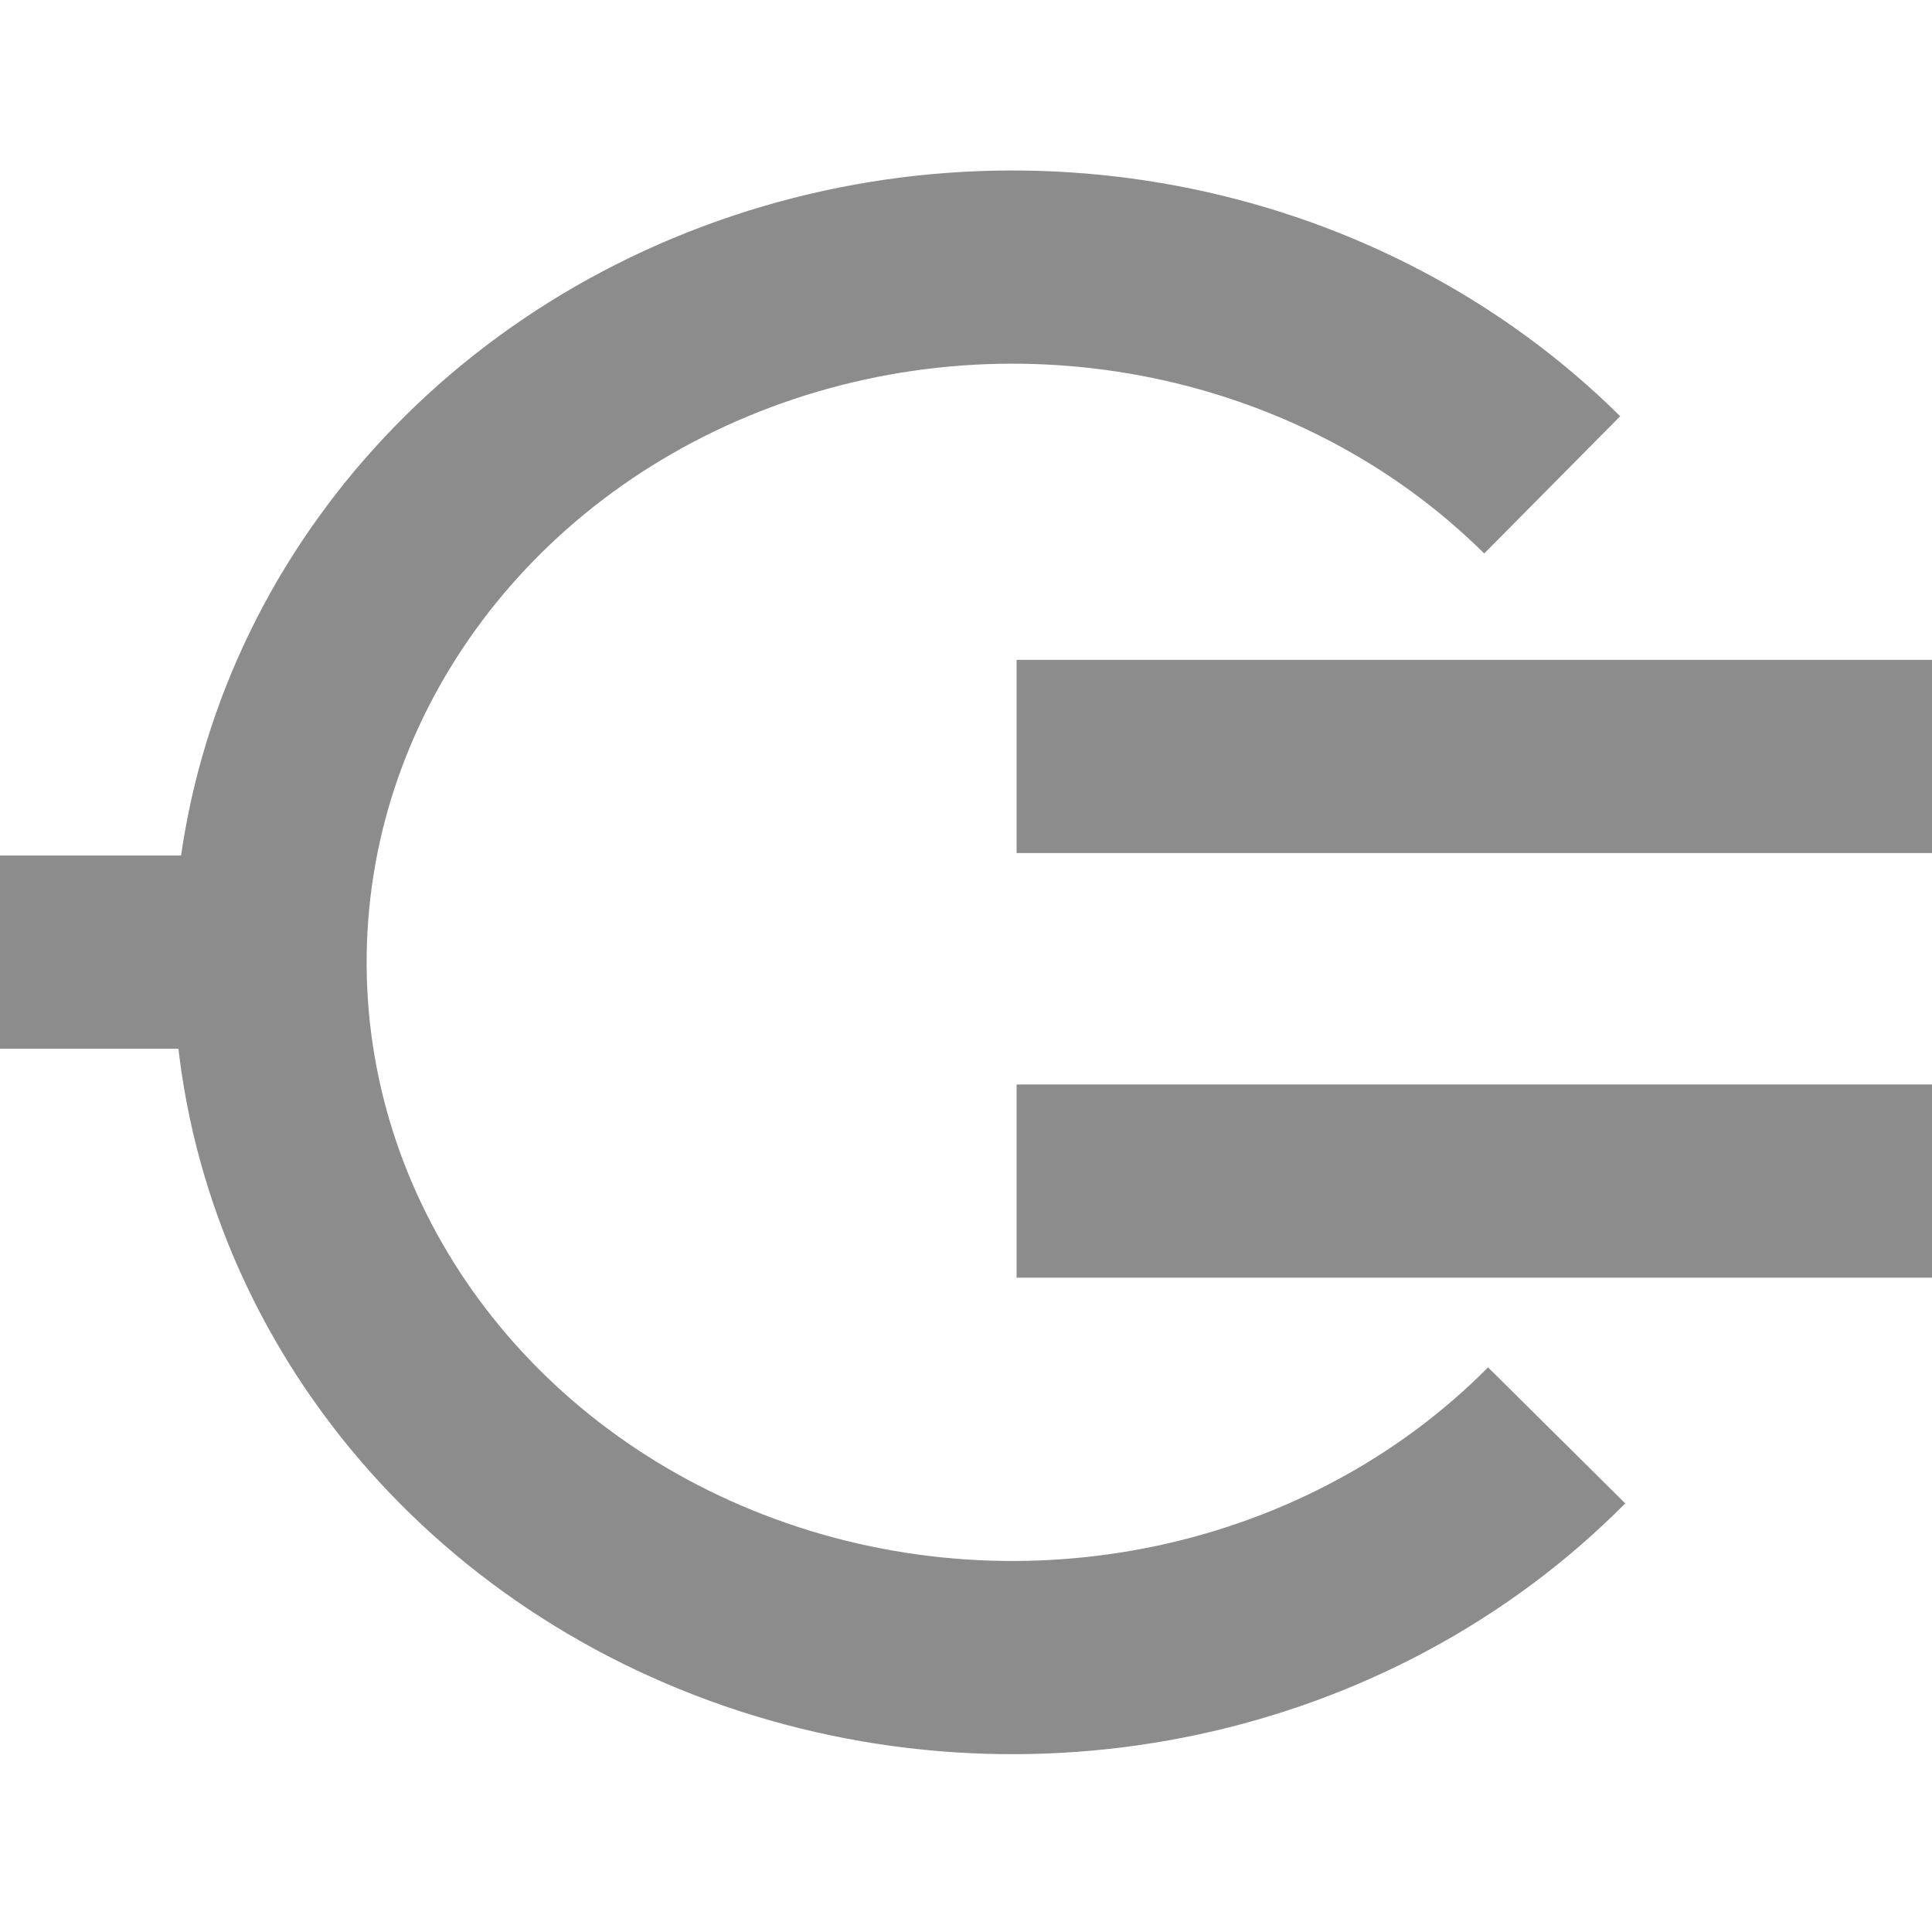
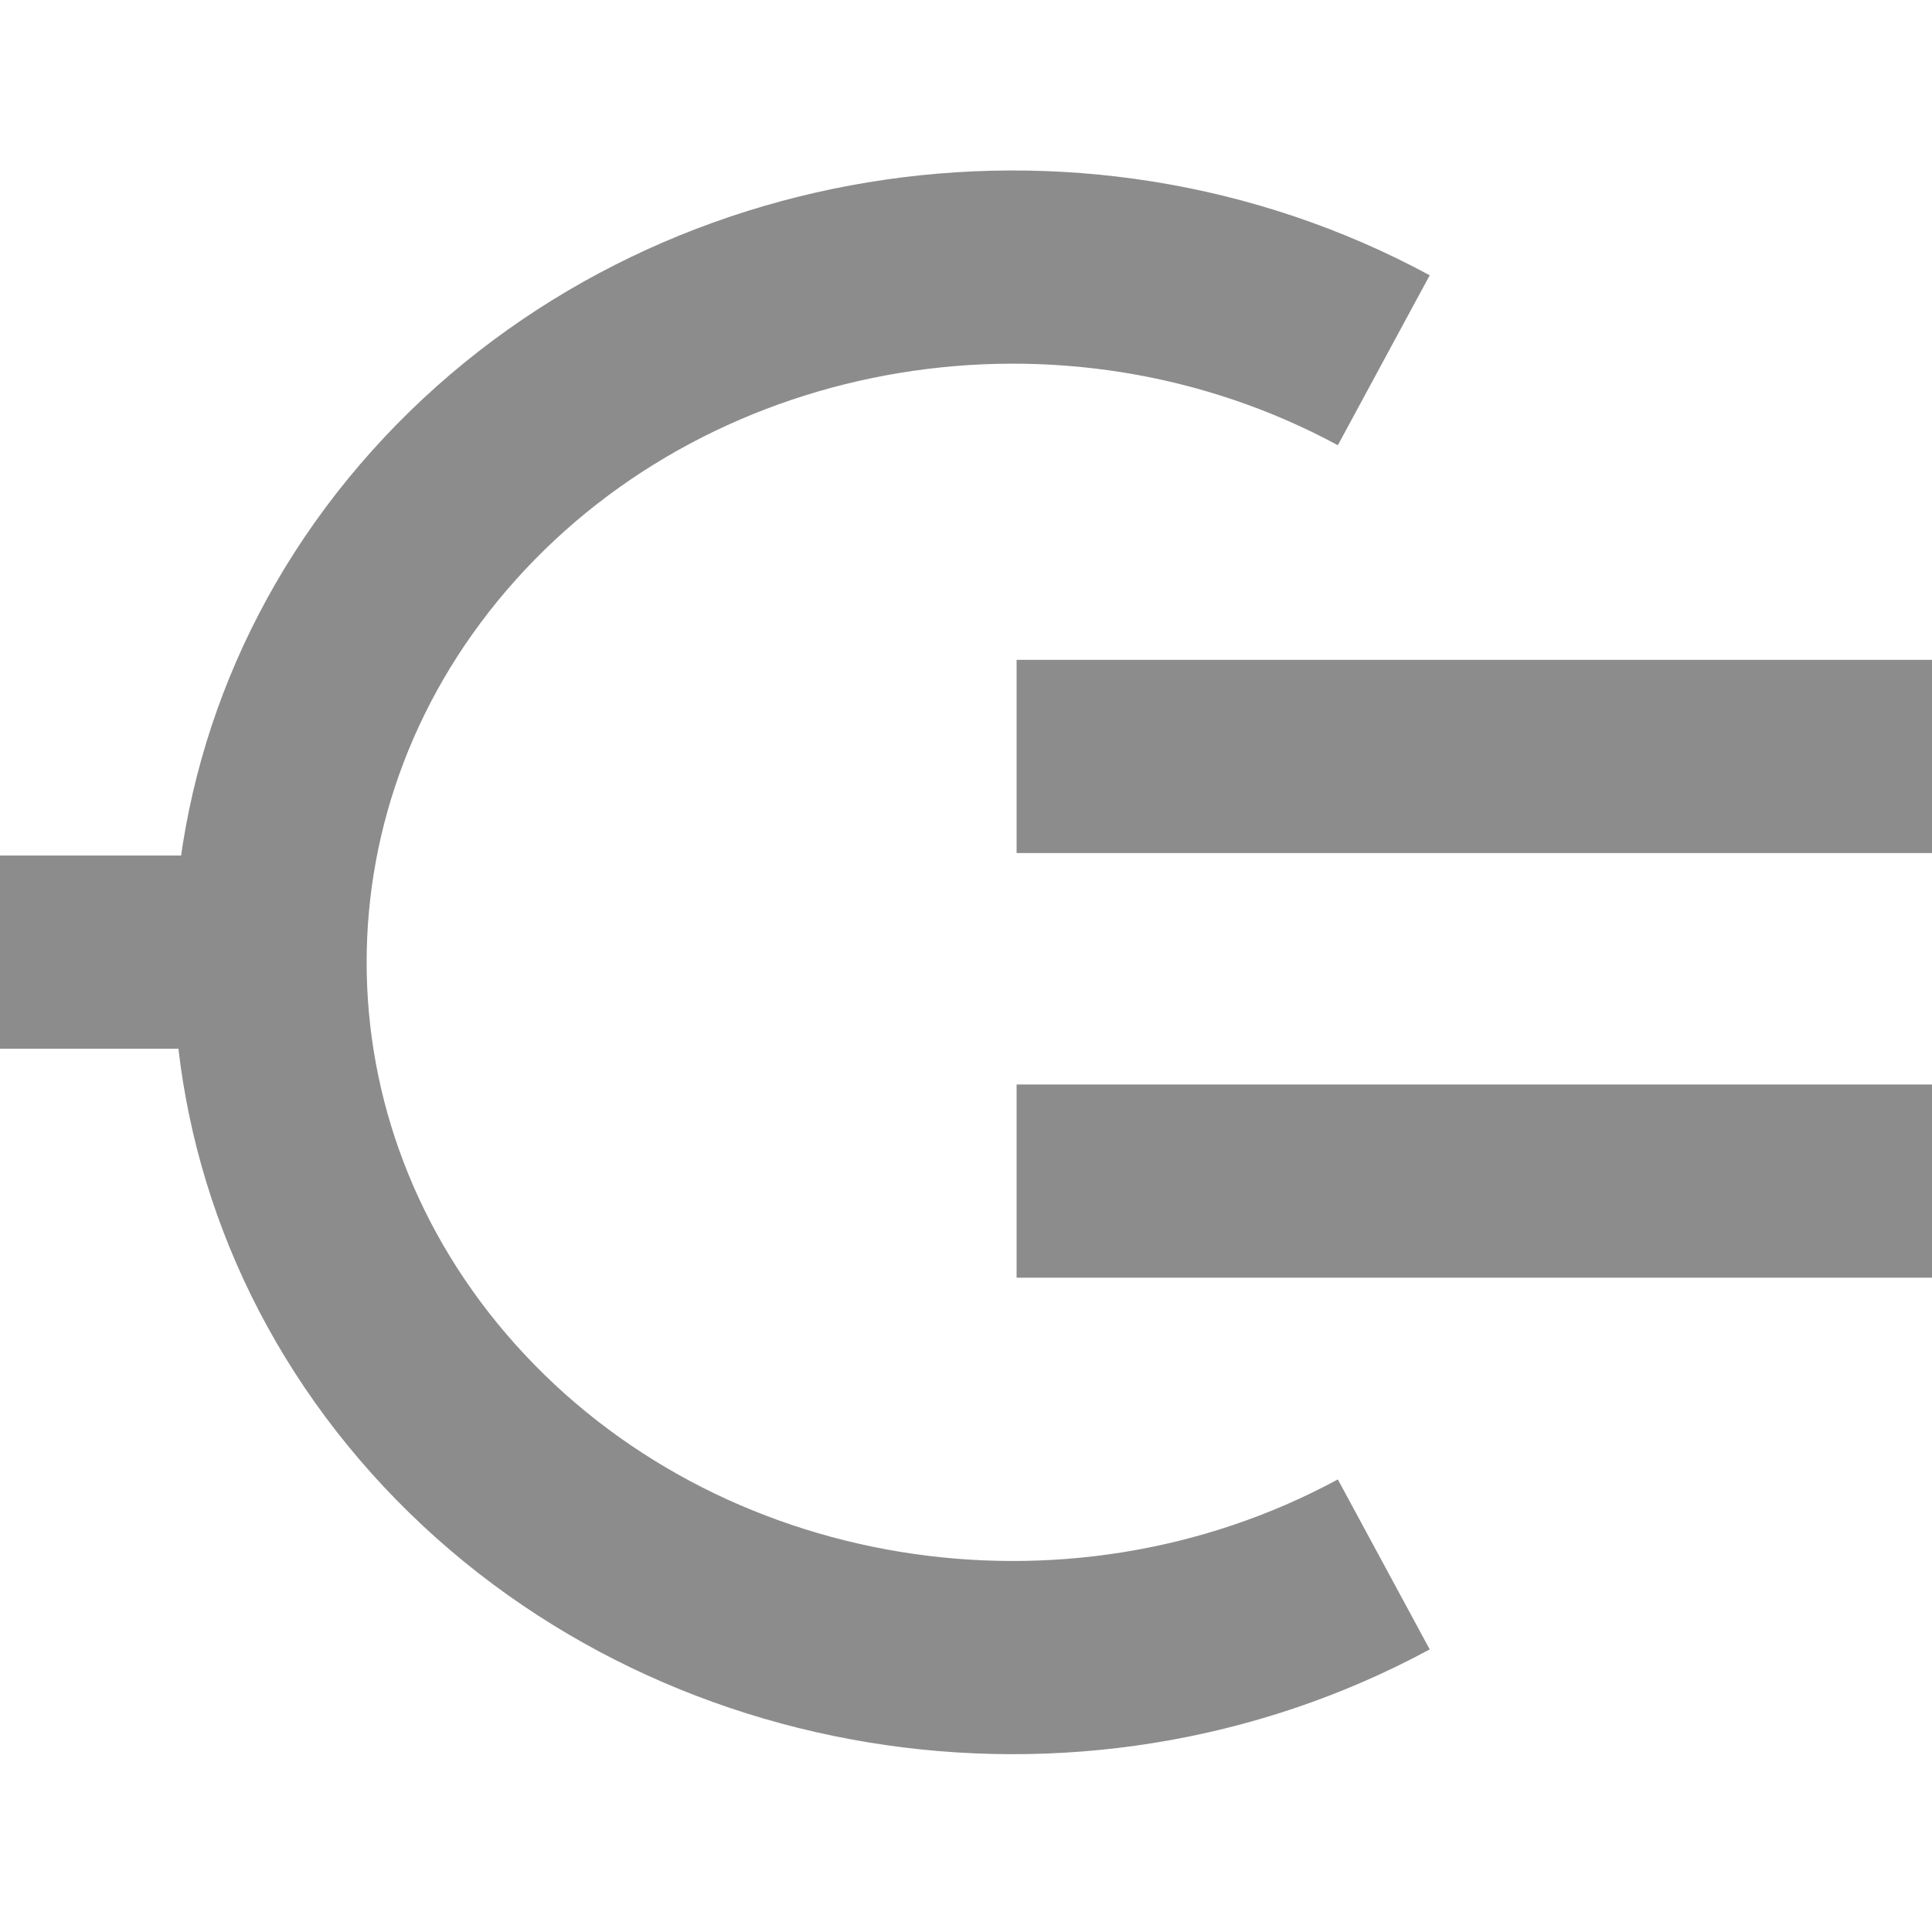
<svg xmlns="http://www.w3.org/2000/svg" xmlns:ns1="http://www.openswatchbook.org/uri/2009/osb" width="100mm" height="100mm" viewBox="0 0 354.331 354.331" id="svg2" version="1.1">
  <defs id="defs4">
    <linearGradient id="linearGradient5623" ns1:paint="solid">
      <stop style="stop-color:#4d4d4d;stop-opacity:1;" offset="0" id="stop5625" />
    </linearGradient>
  </defs>
  <g id="layer1" transform="translate(0,-698.0315)" style="display:inline">
-     <path style="opacity:1;fill:none;fill-opacity:1;fill-rule:nonzero;stroke:#8c8c8c;stroke-width:35.433;stroke-linecap:butt;stroke-linejoin:bevel;stroke-miterlimit:0.2;stroke-dasharray:none;stroke-dashoffset:0;stroke-opacity:1" id="path4144" d="M 285.492,961.281 A 136.175,127.505 0 0 1 136.206,993.31 136.175,127.505 0 0 1 49.526,875.083 136.175,127.505 0 0 1 135.097,756.15 136.175,127.505 0 0 1 284.677,786.953" />
+     <path style="opacity:1;fill:none;fill-opacity:1;fill-rule:nonzero;stroke:#8c8c8c;stroke-width:35.433;stroke-linecap:butt;stroke-linejoin:bevel;stroke-miterlimit:0.2;stroke-dasharray:none;stroke-dashoffset:0;stroke-opacity:1" id="path4144" d="M 253.787,984.947 A 136.175,127.505 0 0 1 81.384,956.483 136.175,127.505 0 0 1 81.384,792.566 136.175,127.505 0 0 1 253.787,764.102" />
    <rect style="opacity:1;fill:#8c8c8c;fill-opacity:1;fill-rule:nonzero;stroke:none;stroke-width:28.346;stroke-linecap:butt;stroke-linejoin:bevel;stroke-miterlimit:0.2;stroke-dasharray:none;stroke-dashoffset:0;stroke-opacity:1" id="rect4171" width="52.096" height="35.433" x="3.9063005e-07" y="854.937" rx="1.3454901e-06" ry="1.3454901e-06" />
    <rect style="display:inline;opacity:1;fill:#8c8c8c;fill-opacity:1;fill-rule:nonzero;stroke:none;stroke-width:28.346;stroke-linecap:butt;stroke-linejoin:bevel;stroke-miterlimit:0.2;stroke-dasharray:none;stroke-dashoffset:0;stroke-opacity:1" id="rect4171-3" width="168.552" height="35.433" x="186.445" y="819.049" rx="1.3454901e-06" ry="1.3454901e-06" />
    <rect style="display:inline;opacity:1;fill:#8c8c8c;fill-opacity:1;fill-rule:nonzero;stroke:none;stroke-width:28.346;stroke-linecap:butt;stroke-linejoin:bevel;stroke-miterlimit:0.2;stroke-dasharray:none;stroke-dashoffset:0;stroke-opacity:1" id="rect4171-0" width="169.561" height="35.433" x="186.445" y="896.929" rx="1.3454901e-06" ry="1.3454901e-06" />
  </g>
</svg>
